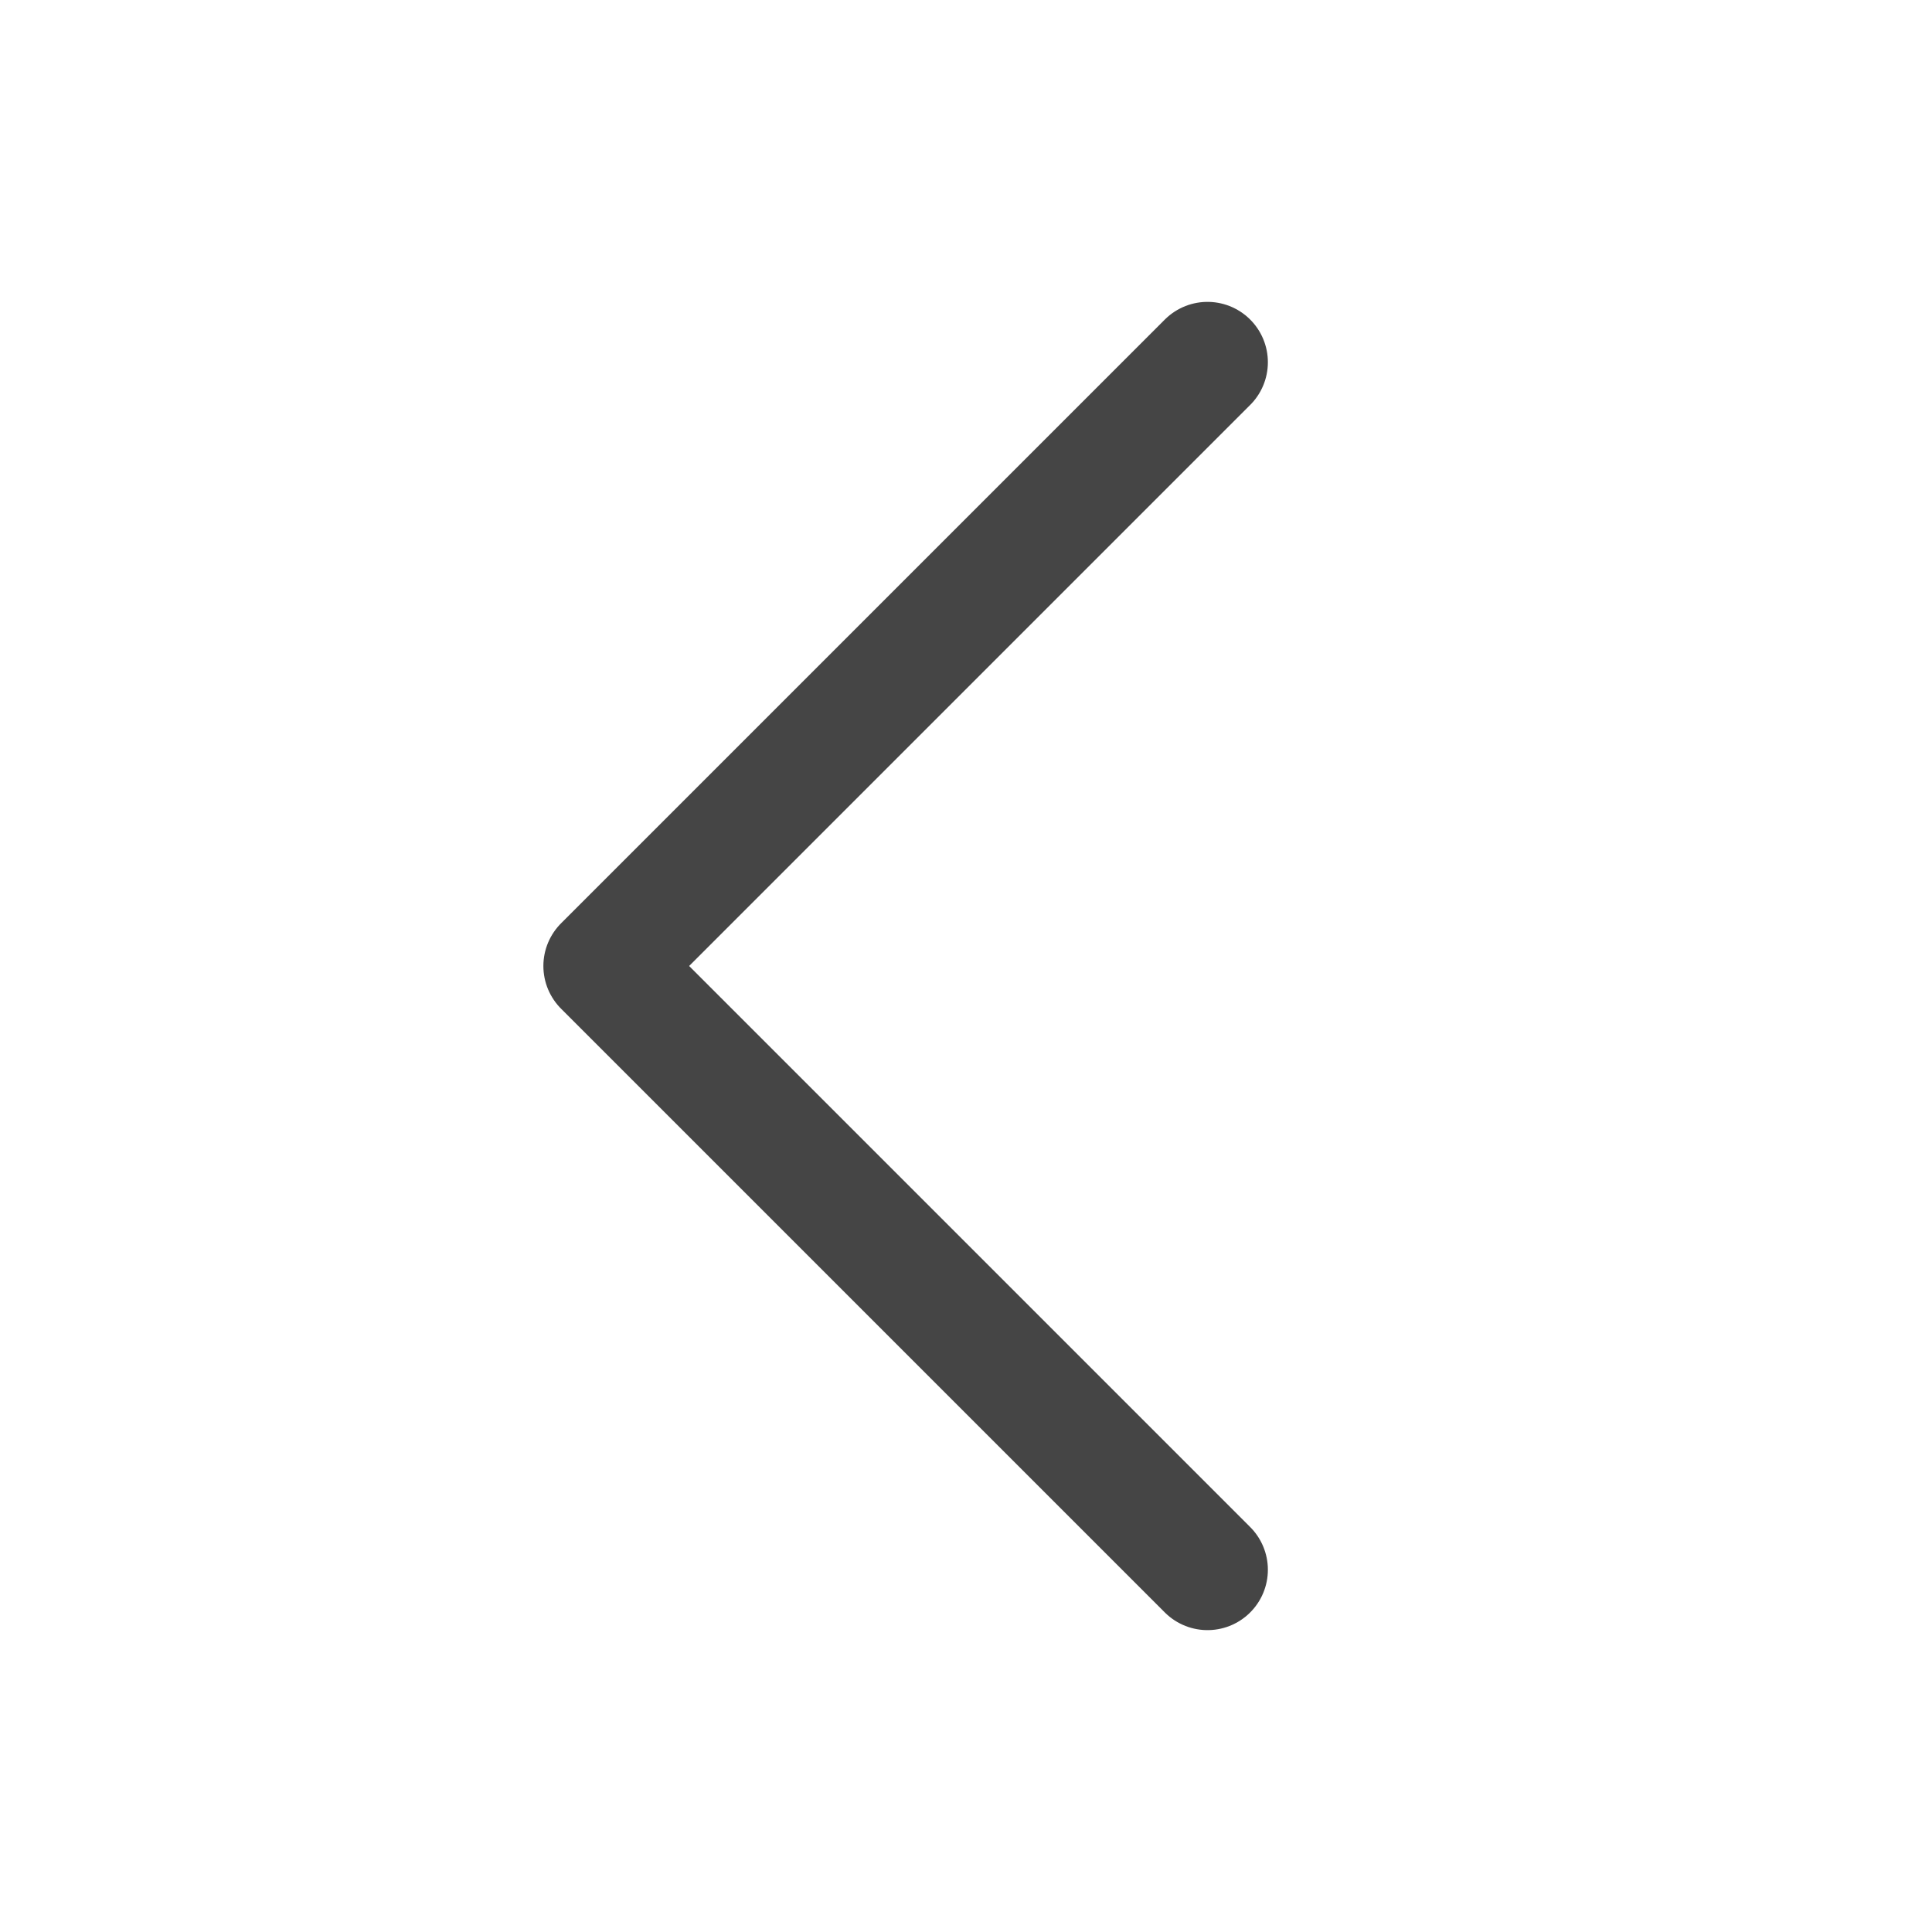
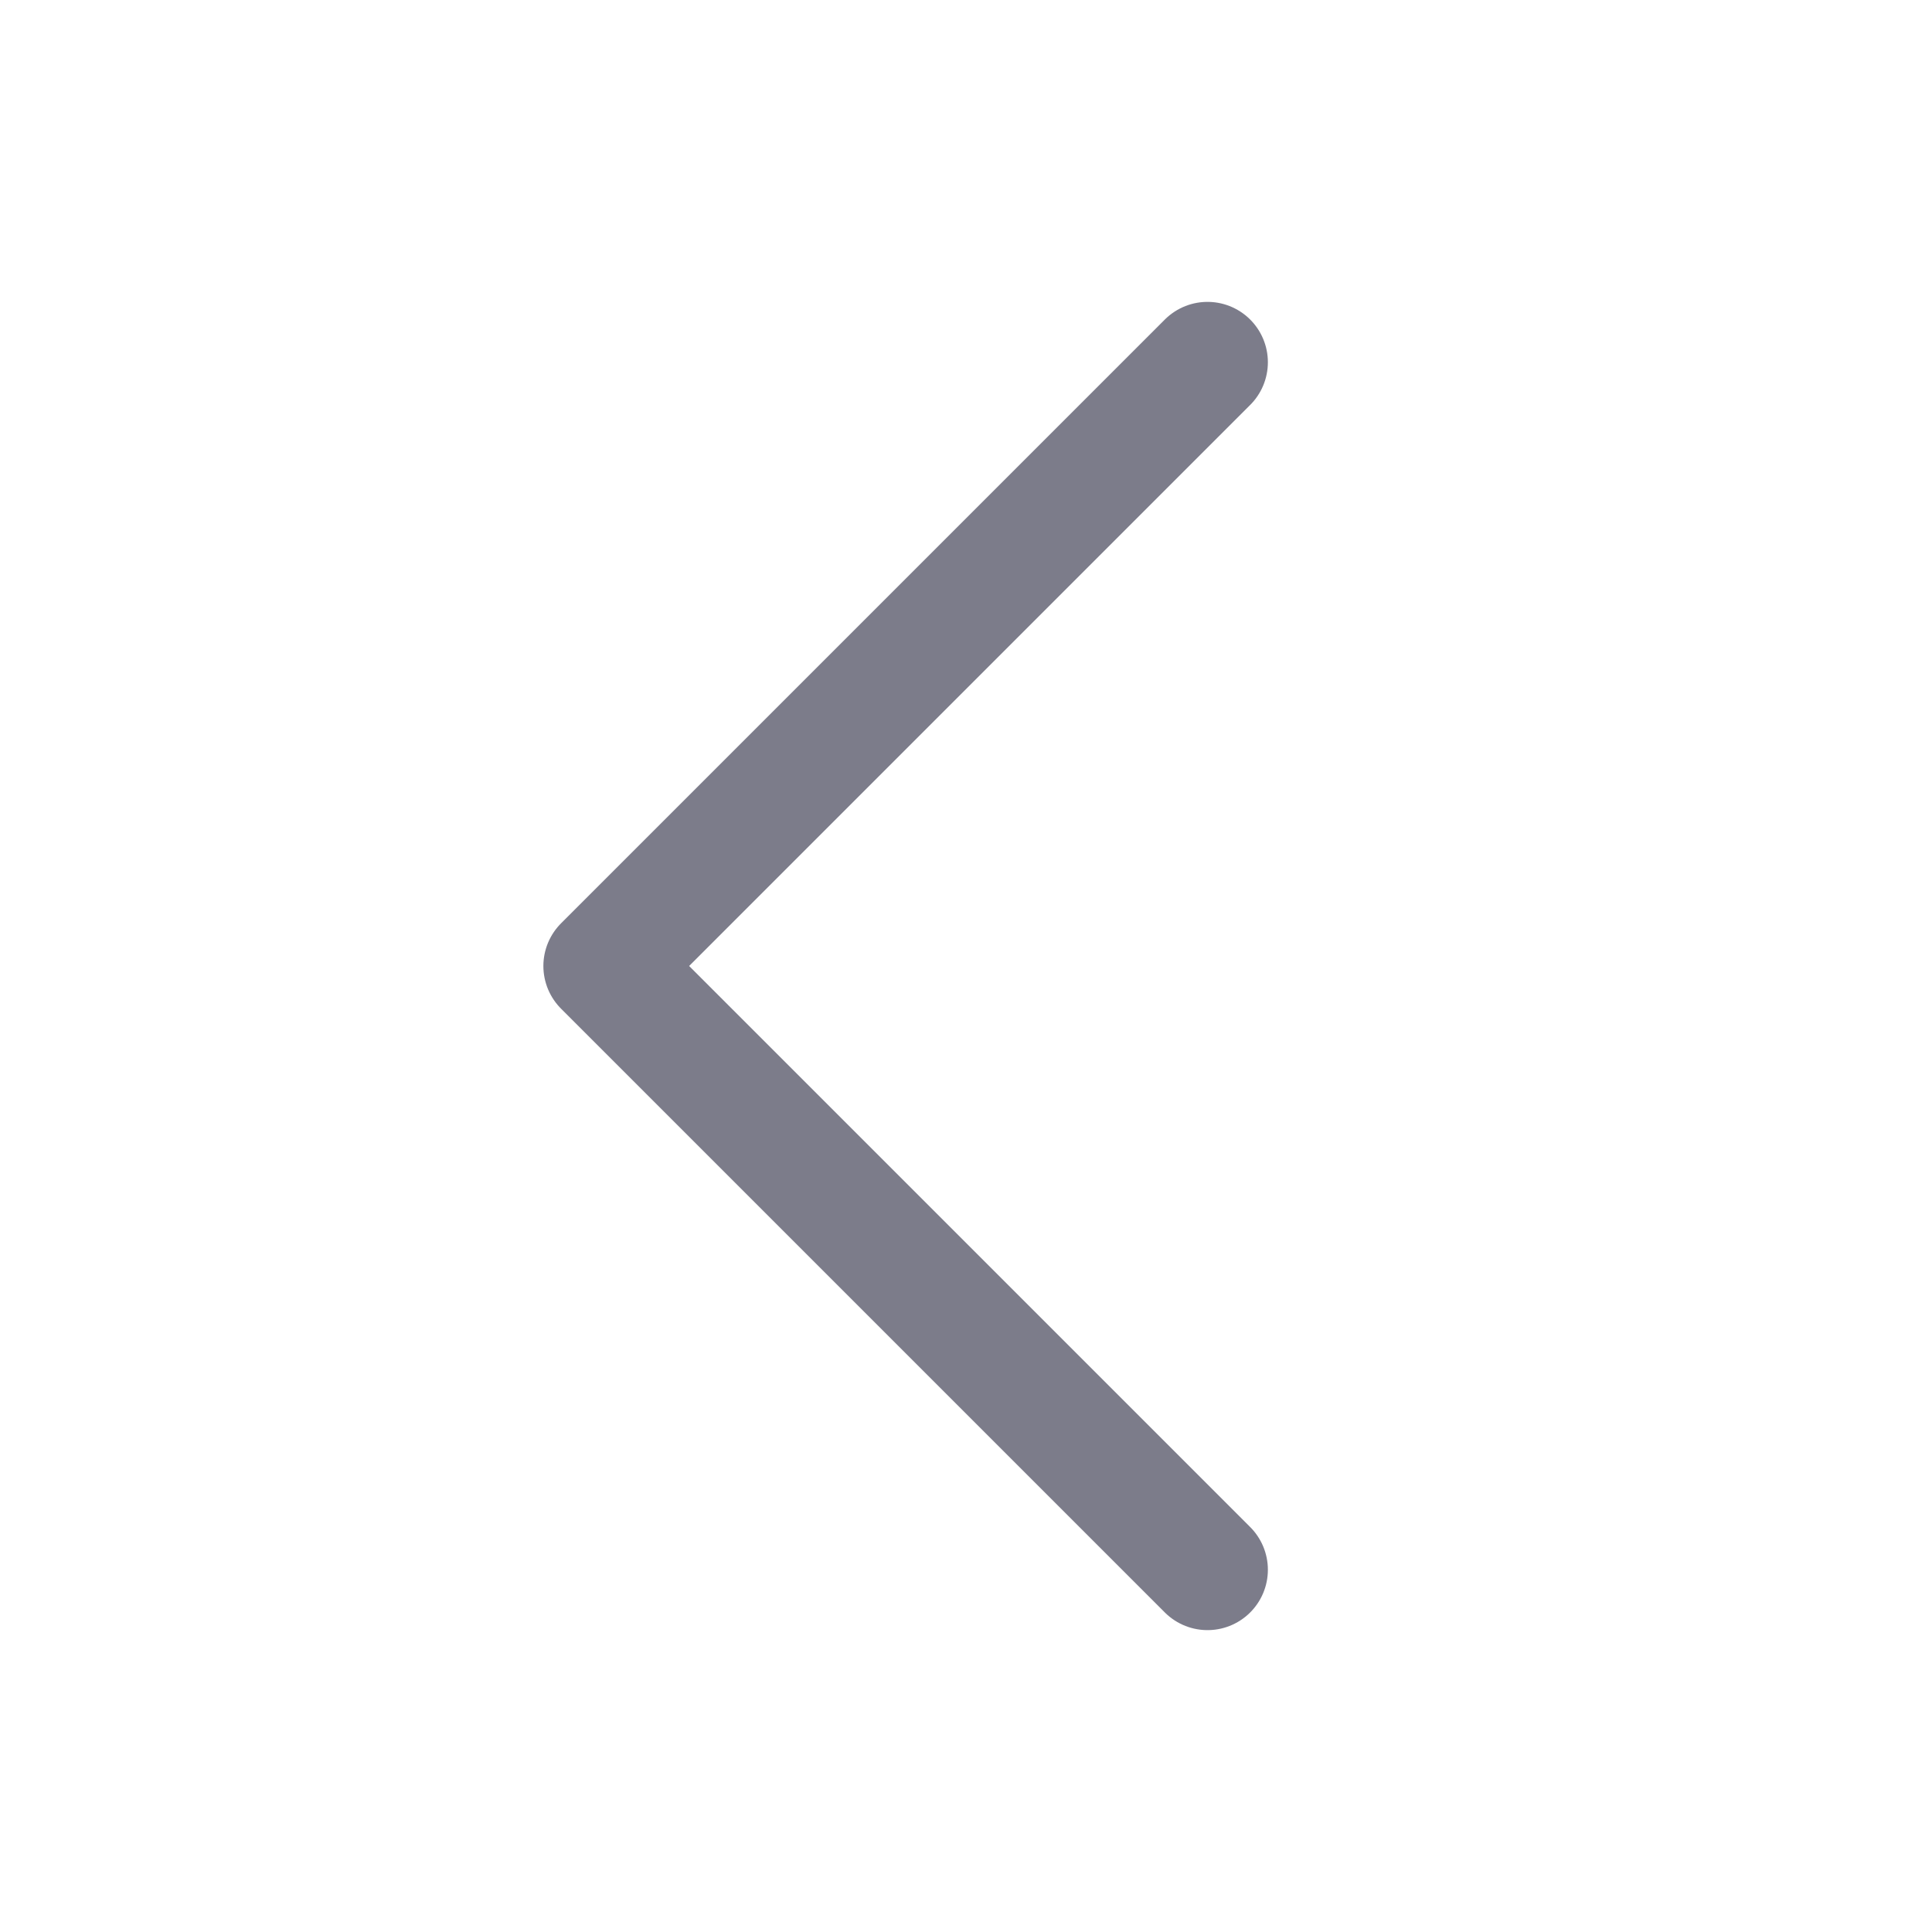
- <svg xmlns="http://www.w3.org/2000/svg" width="192" height="192" fill="#454545" viewBox="0 0 256 256">
+ <svg xmlns="http://www.w3.org/2000/svg" width="192" height="192" fill="#7C7C8A" viewBox="0 0 256 256">
  <rect width="256" height="256" fill="none" />
-   <polyline points="160 208 80 128 160 48" fill="none" stroke="#454545" stroke-linecap="round" stroke-linejoin="round" stroke-width="16" />
+   <polyline points="160 208 80 128 160 48" fill="none" stroke="#7C7C8A" stroke-linecap="round" stroke-linejoin="round" stroke-width="16" />
</svg>
